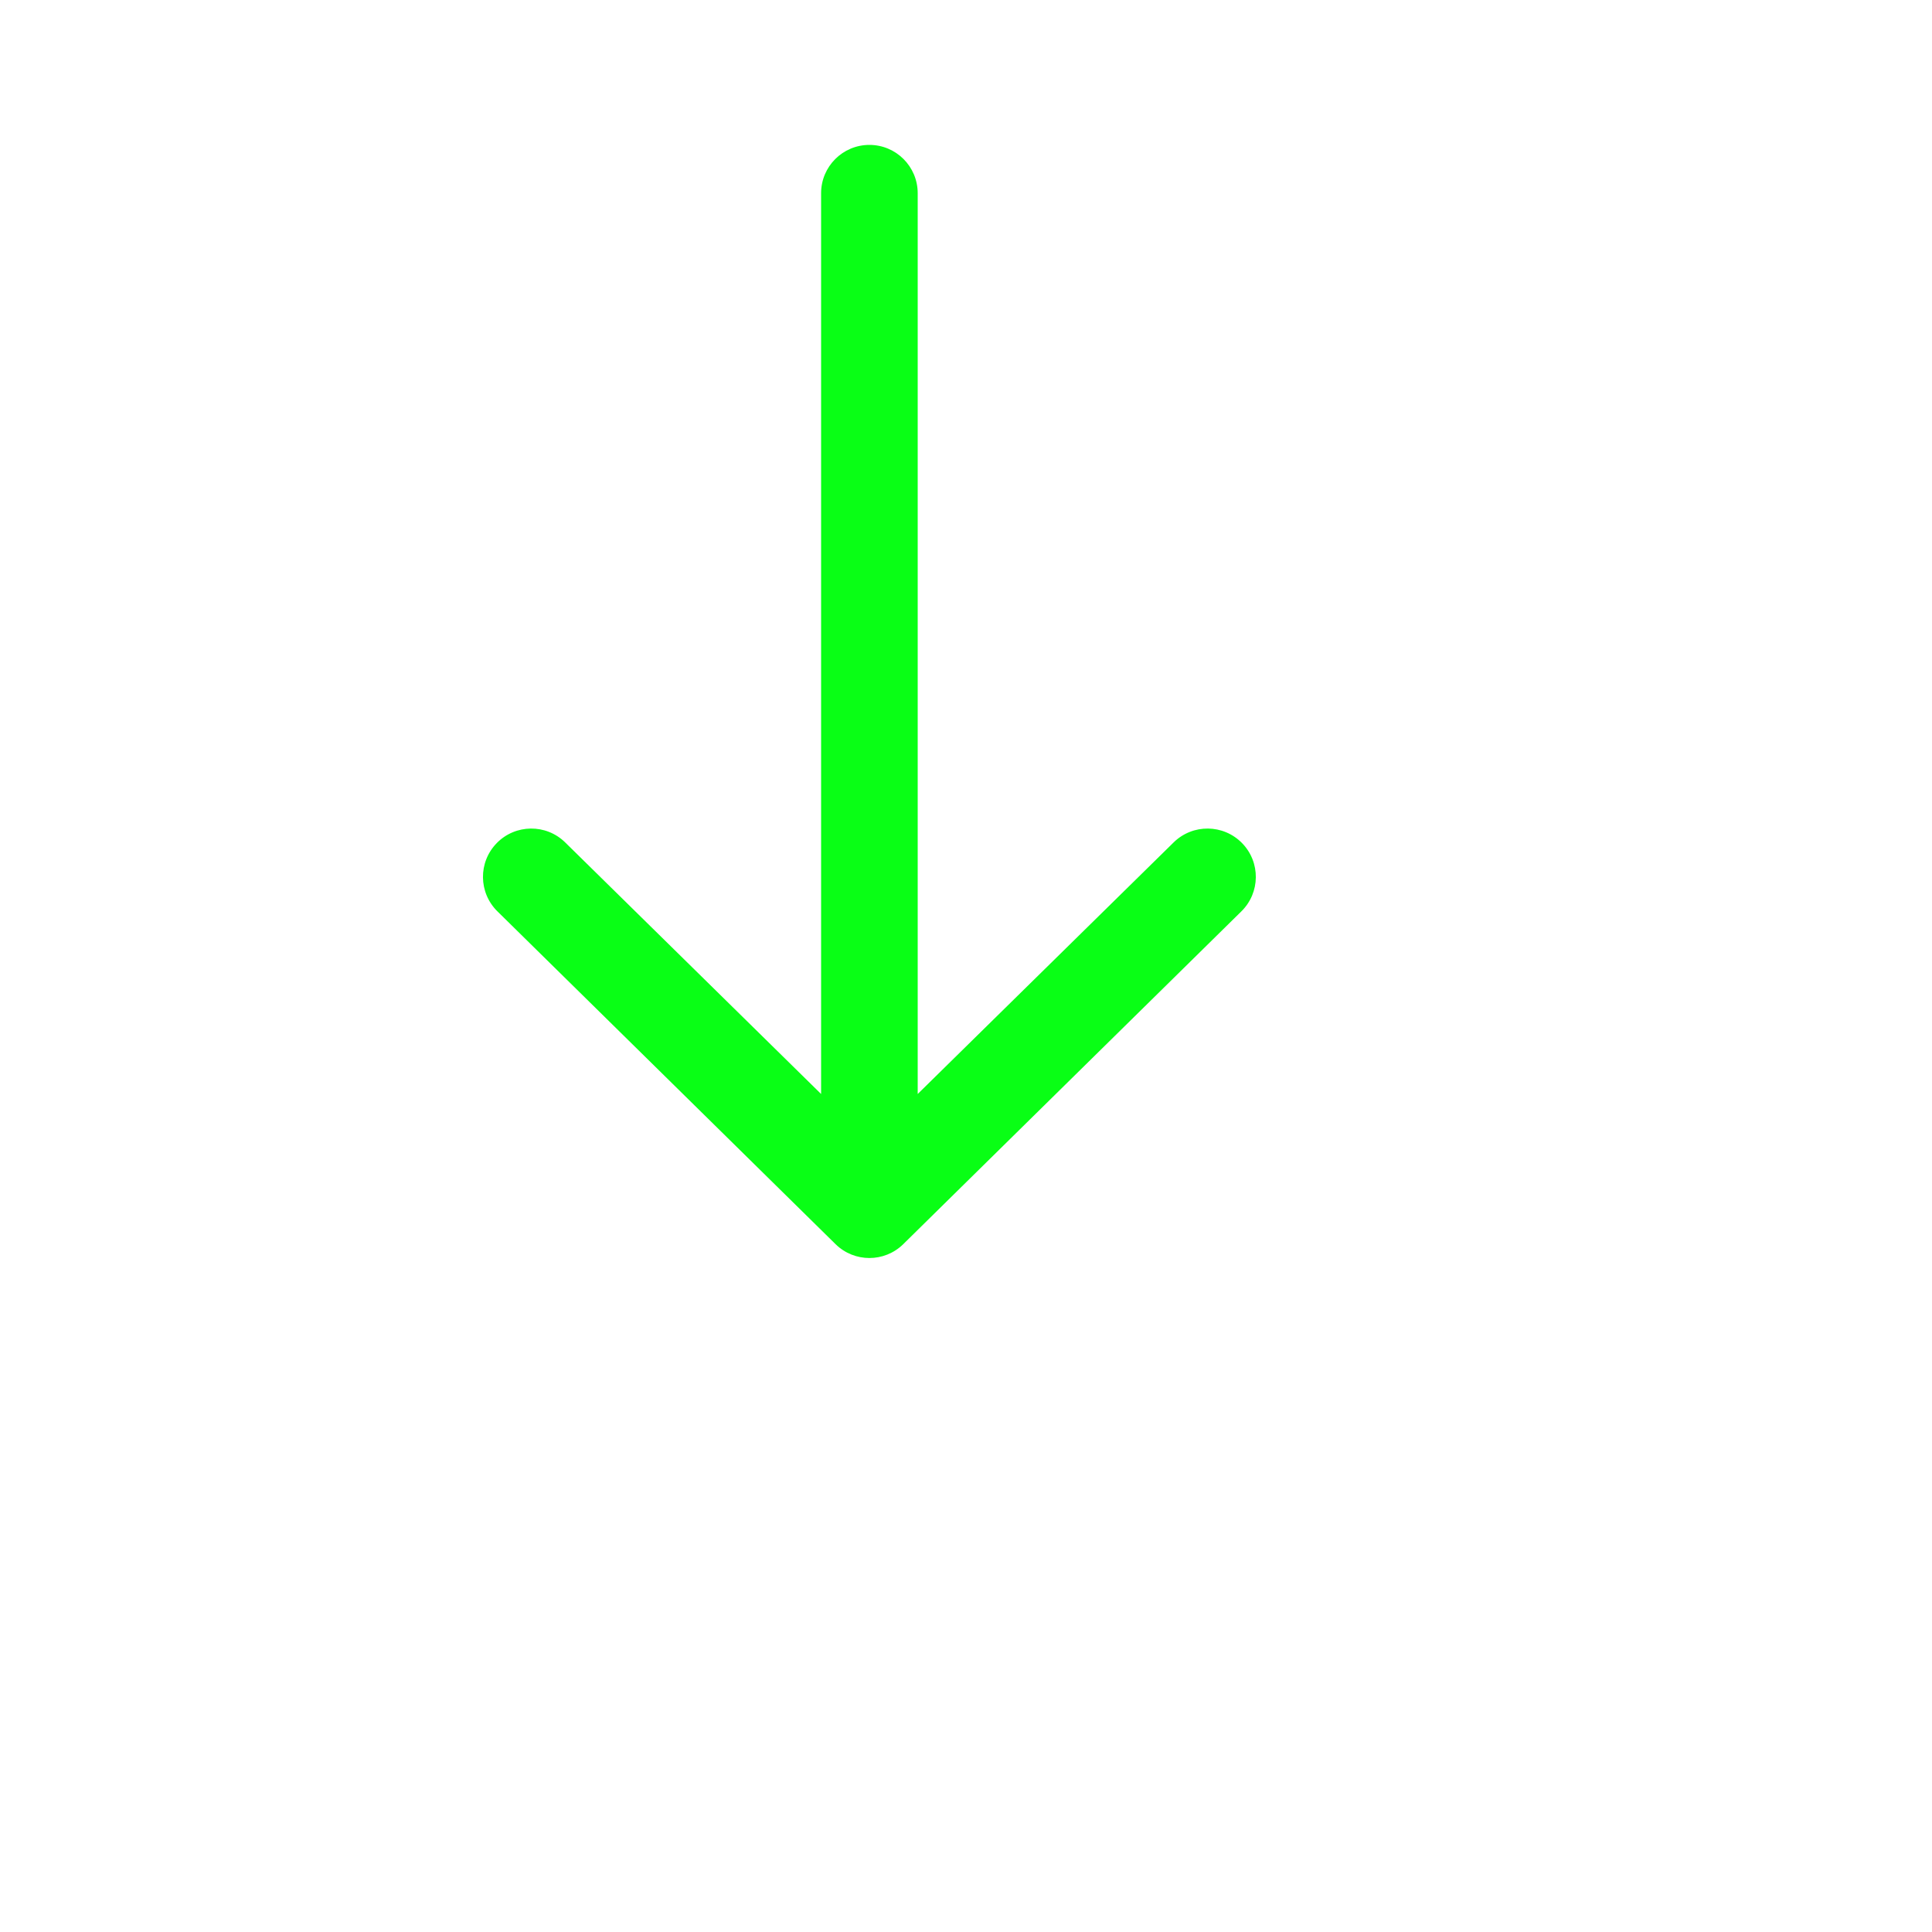
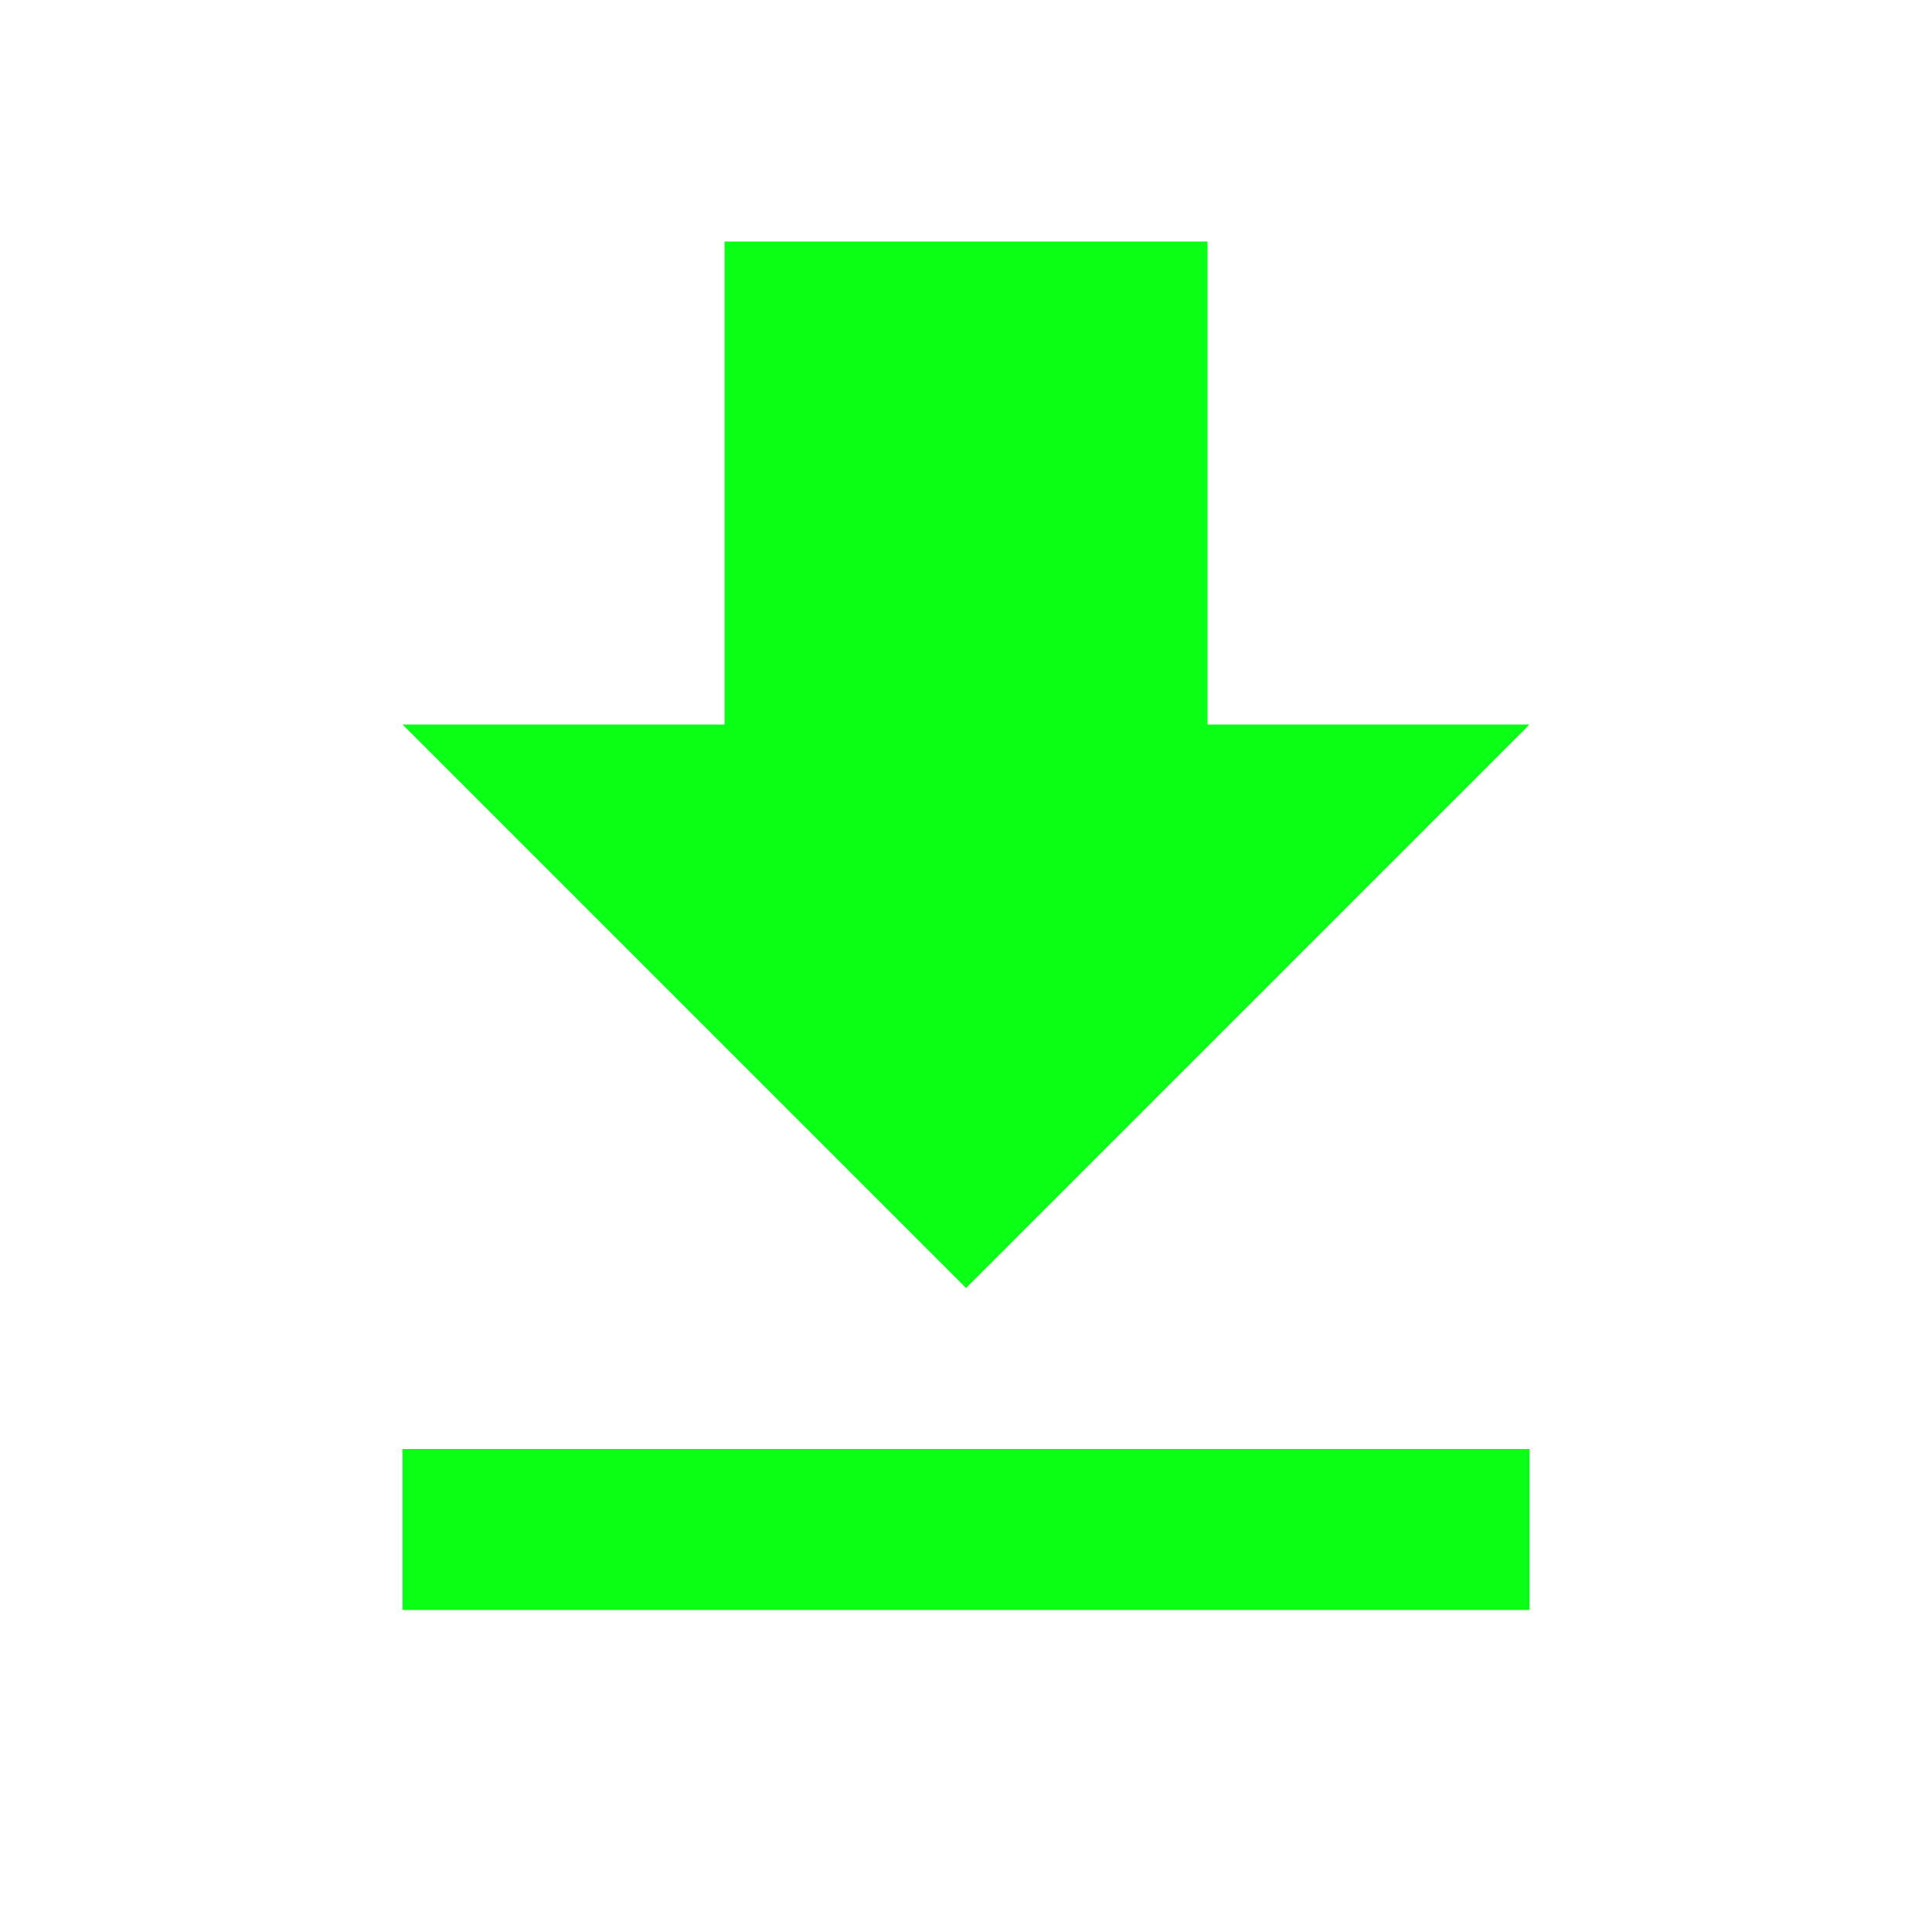
- <svg xmlns="http://www.w3.org/2000/svg" fill="#09FF15" width="20px" height="20px" viewBox="0 0 40 40" version="1.1" preserveAspectRatio="xMidYMid meet">
-   <path class="clr-i-outline--badged clr-i-outline-path-1--badged" d="M10.3,18.87l7,6.89a1,1,0,0,0,1.4,0l7-6.89a1,1,0,0,0-1.4-1.43L19,22.65V4a1,1,0,0,0-2,0V22.65l-5.3-5.21a1,1,0,0,0-1.4,1.43Z" />
+ <svg xmlns="http://www.w3.org/2000/svg" height="24px" viewBox="0 0 24 24" width="24px" fill="#09FF15">
+   <path d="M0 0h24v24H0z" fill="none" />
+   <path d="M19 9h-4V3H9v6H5l7 7 7-7zM5 18v2h14v-2H5z" />
</svg>
